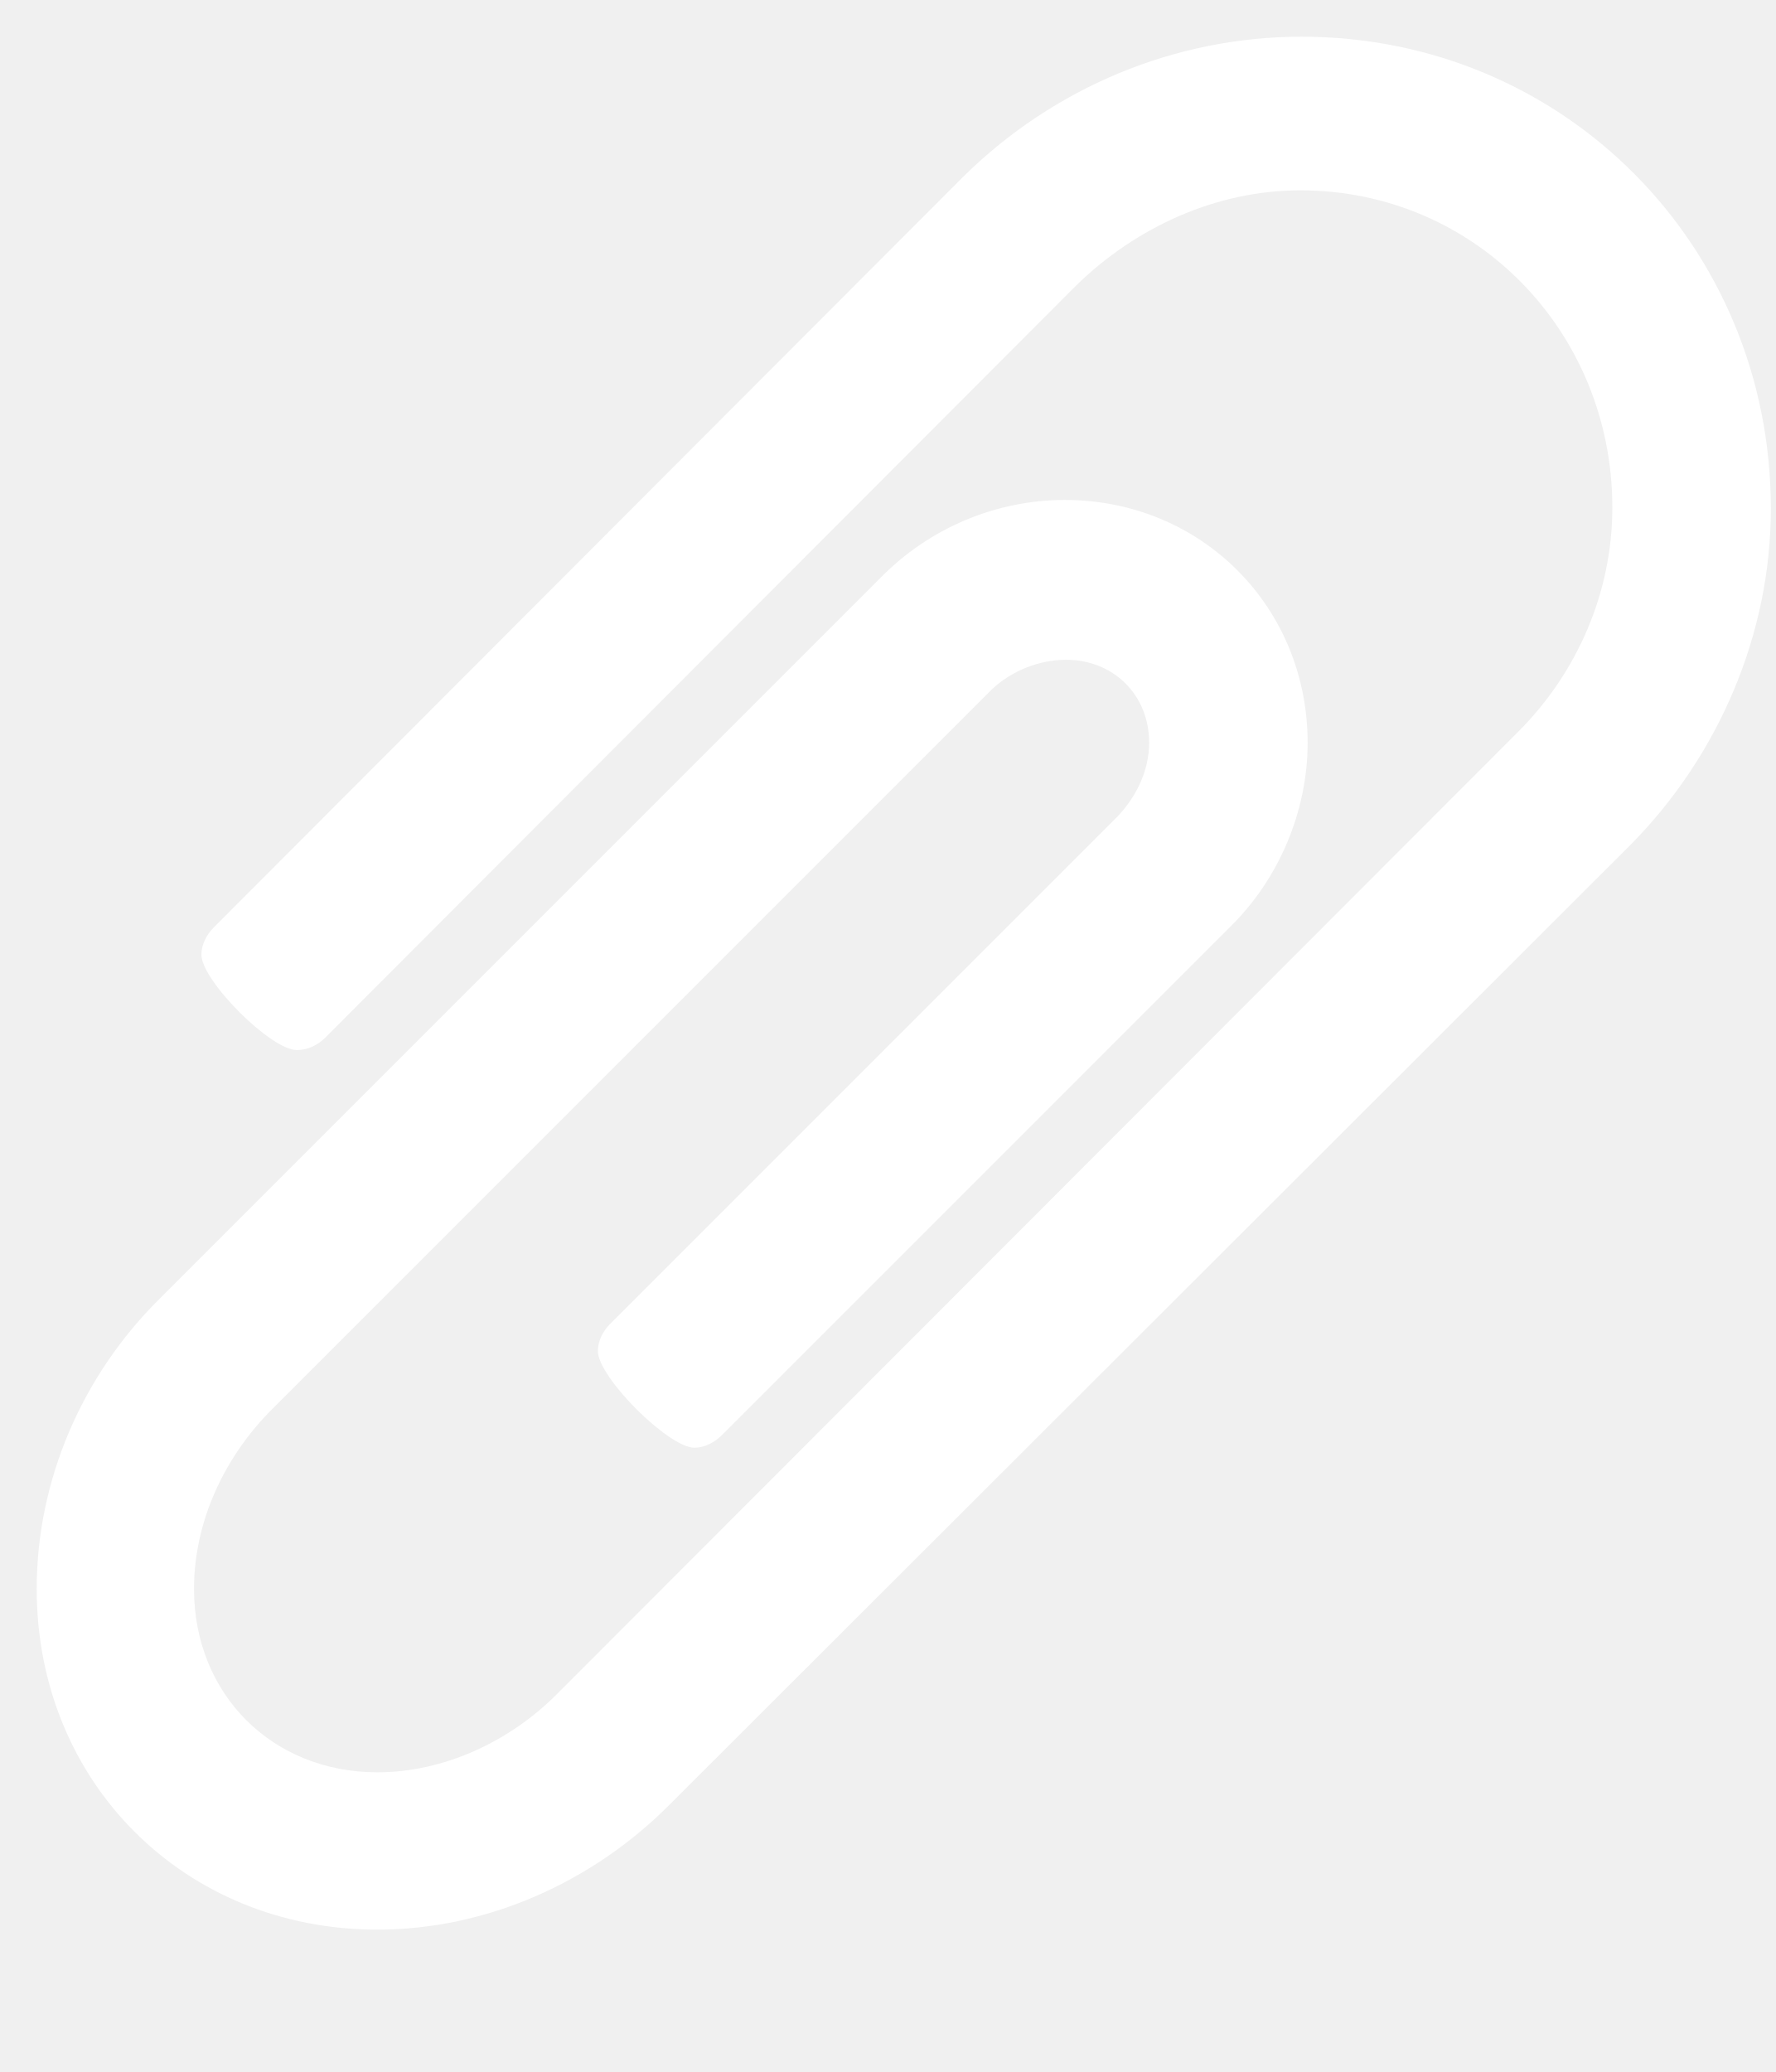
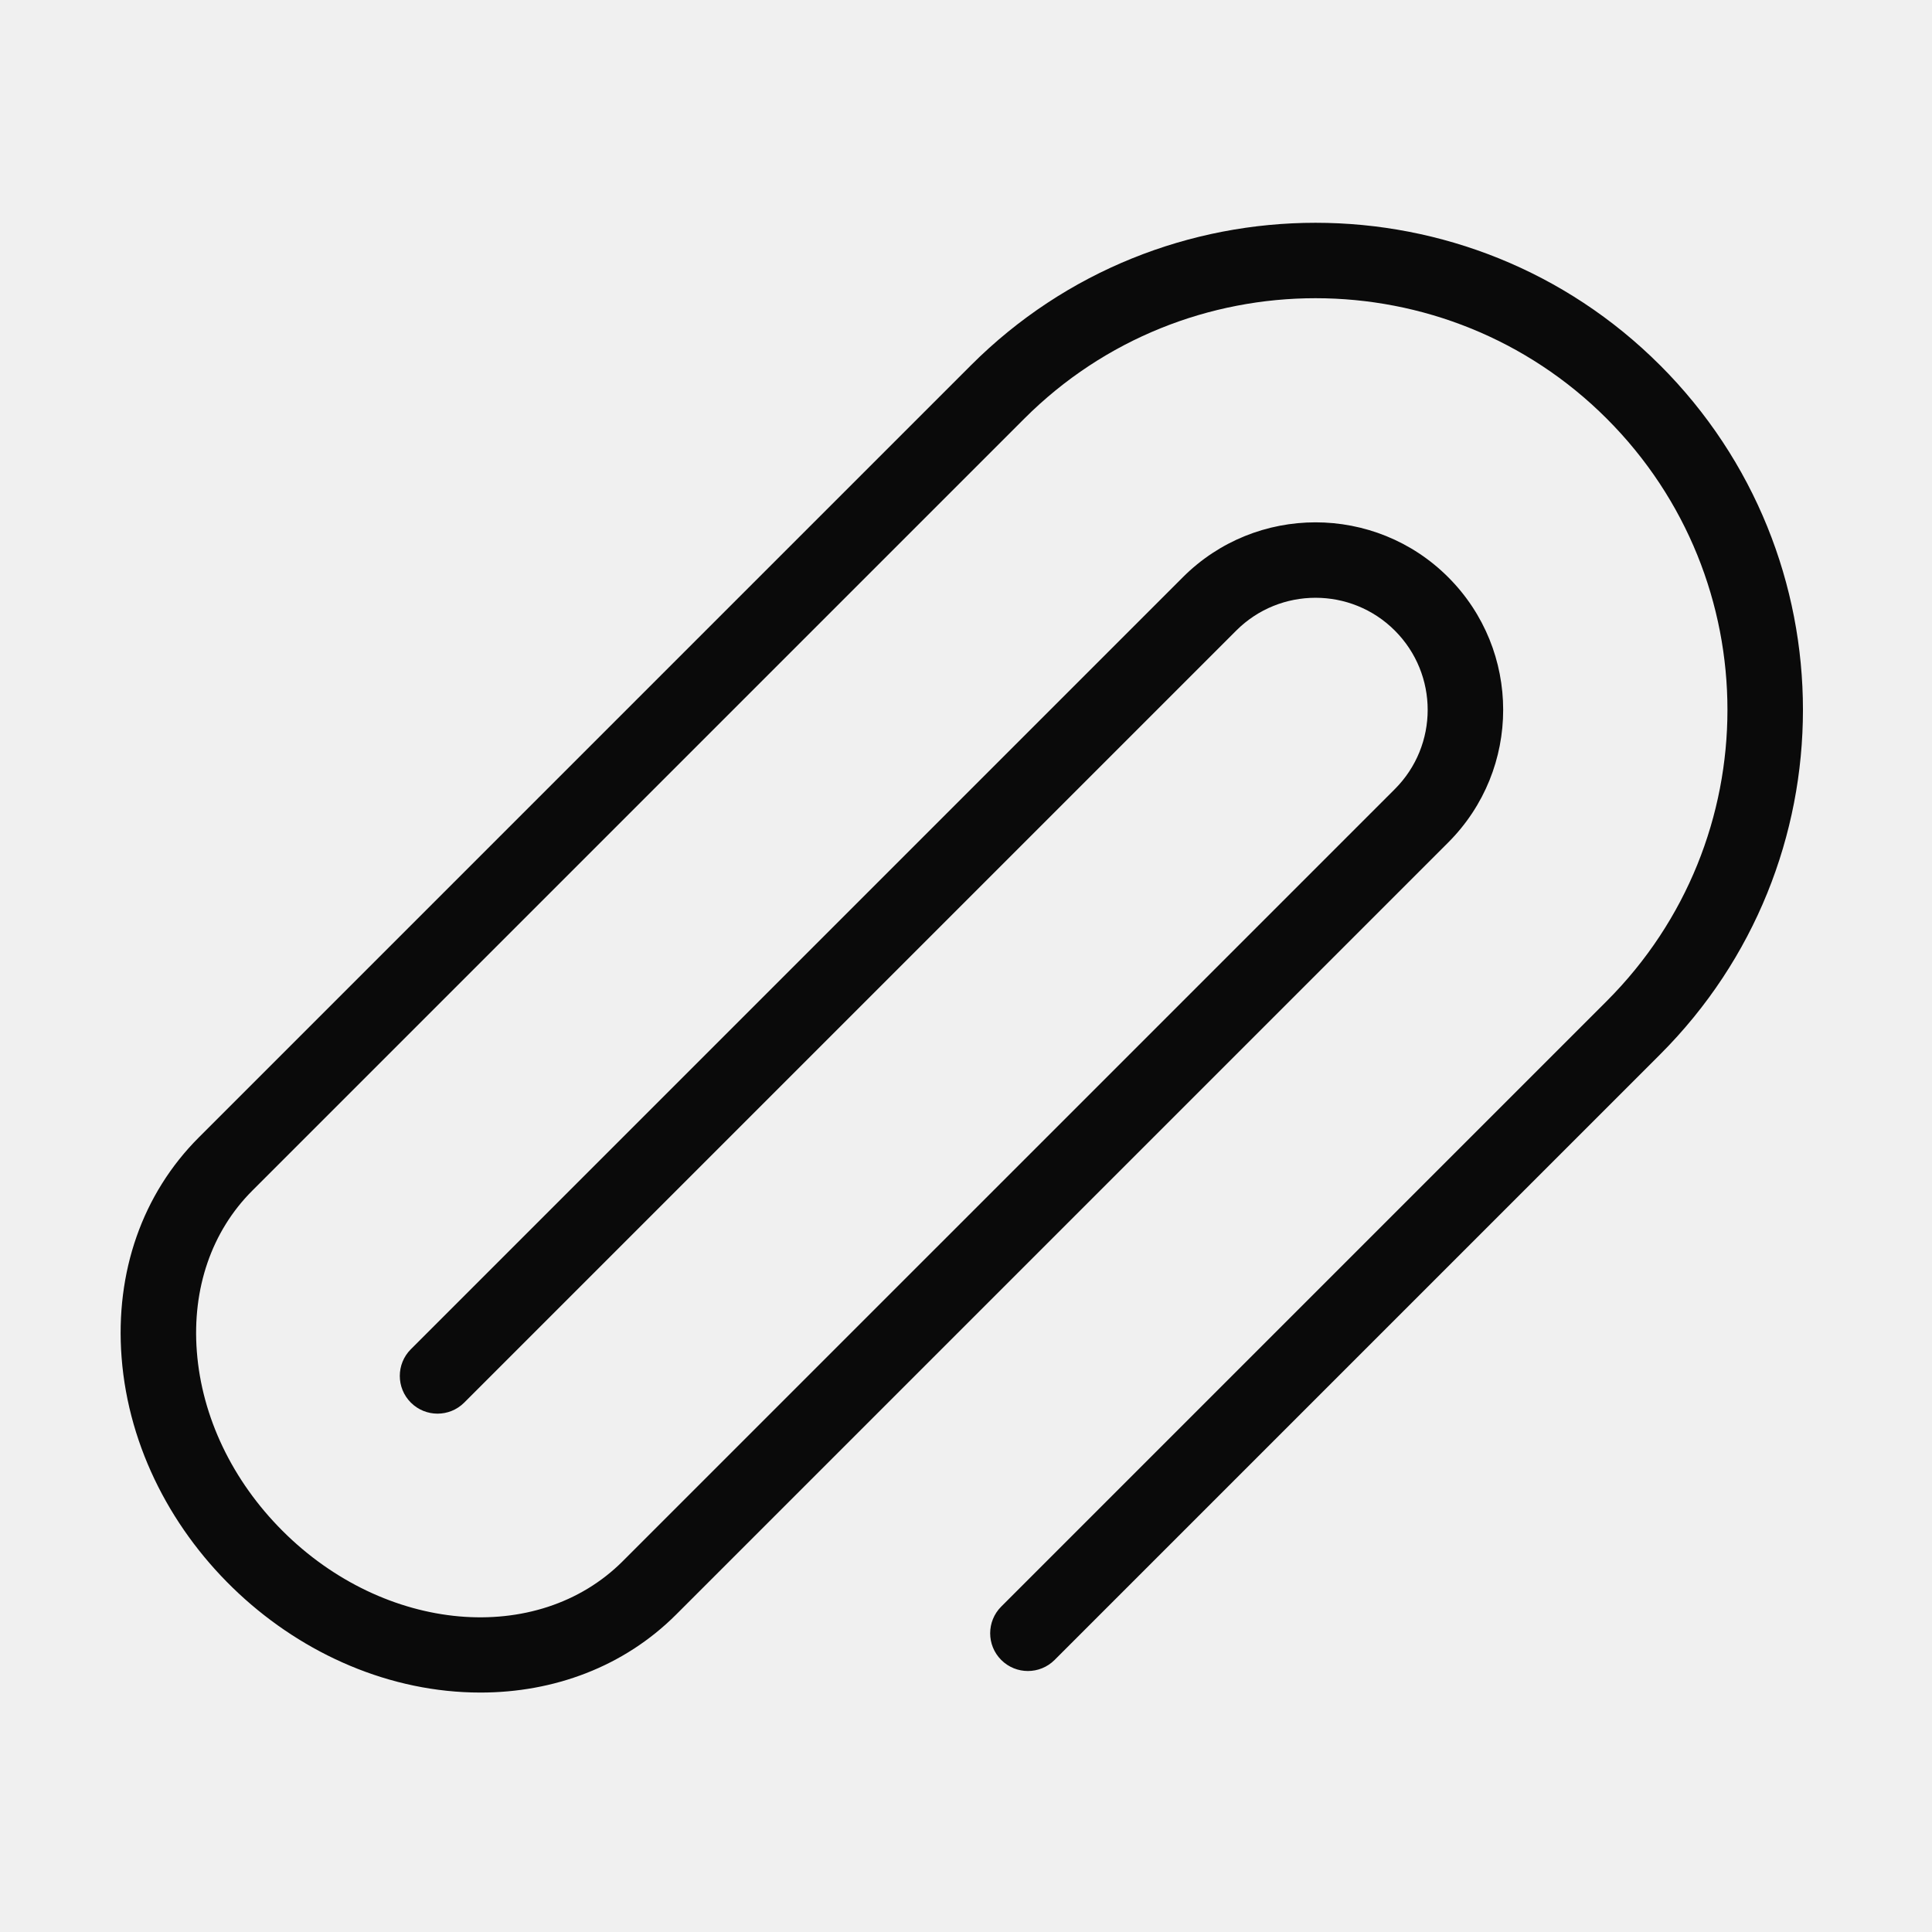
- <svg xmlns="http://www.w3.org/2000/svg" width="12" height="14" viewBox="0 0 12 14" fill="none">
-   <path d="M0.248 10.736C0.248 9.999 0.557 9.288 1.085 8.769L5.948 3.906C6.275 3.571 6.727 3.378 7.195 3.378C8.116 3.378 8.836 4.098 8.836 5.019C8.836 5.479 8.643 5.94 8.309 6.266L4.877 9.698C4.826 9.748 4.759 9.782 4.693 9.782C4.517 9.782 4.04 9.305 4.04 9.129C4.04 9.062 4.073 8.995 4.123 8.945L7.555 5.513C7.681 5.379 7.765 5.203 7.765 5.019C7.765 4.693 7.522 4.458 7.204 4.458C7.02 4.458 6.835 4.533 6.701 4.659L1.838 9.522C1.52 9.84 1.311 10.276 1.311 10.736C1.311 11.447 1.838 11.975 2.55 11.975C3.002 11.975 3.445 11.766 3.763 11.447L10.259 4.944C10.661 4.542 10.895 3.998 10.895 3.429C10.895 2.248 9.974 1.286 8.786 1.286C8.217 1.286 7.672 1.537 7.271 1.93L2.198 7.011C2.148 7.061 2.081 7.095 2.006 7.095C1.83 7.095 1.361 6.626 1.361 6.45C1.361 6.383 1.395 6.316 1.445 6.266L6.509 1.194C7.12 0.591 7.94 0.248 8.794 0.248C10.569 0.248 11.966 1.662 11.966 3.437C11.966 4.282 11.615 5.103 11.021 5.705L4.517 12.201C3.998 12.72 3.286 13.038 2.55 13.038C1.244 13.038 0.248 12.042 0.248 10.736Z" fill="white" />
+ <svg xmlns="http://www.w3.org/2000/svg" x="0px" y="0px" width="64" height="64" viewBox="0 0 172 172" style=" fill:#000000;">
+   <g fill="none" fill-rule="nonzero" stroke="none" stroke-width="1" stroke-linecap="butt" stroke-linejoin="miter" stroke-miterlimit="10" stroke-dasharray="" stroke-dashoffset="0" font-family="none" font-weight="none" font-size="none" text-anchor="none" style="mix-blend-mode: normal">
+     <path d="M0,172v-172h172v172z" fill="none" />
+     <g fill="#0a0a0a">
+       <path d="M147.794,32.52c-16.915,-16.915 -44.438,-16.915 -61.354,0c-3.019,3.019 -65.715,65.715 -68.732,68.732c-5.025,5.024 -7.469,11.983 -6.883,19.595c1.25,16.252 15.905,29.837 31.946,29.836c6.521,-0 12.762,-2.285 17.421,-6.942c0.621,-0.621 68.323,-68.323 68.736,-68.736c6.526,-6.526 6.528,-17.09 0,-23.619c-6.511,-6.511 -17.106,-6.512 -23.619,0l-68.732,68.732c-1.312,1.312 -1.312,3.439 0,4.751c1.312,1.312 3.439,1.312 4.751,0l68.732,-68.732c3.892,-3.892 10.225,-3.892 14.116,0c3.901,3.901 3.901,10.216 0,14.116c-1.408,1.409 -69.081,69.081 -68.733,68.733c-7.608,7.606 -21.195,6.397 -30.288,-2.696c-4.473,-4.473 -7.183,-10.141 -7.631,-15.96c-0.433,-5.625 1.32,-10.714 4.935,-14.328c3.019,-3.019 65.715,-65.715 68.732,-68.732c14.296,-14.295 37.557,-14.295 51.852,0c14.33,14.33 14.329,37.523 0,51.852l-53.907,53.908c-1.312,1.312 -1.312,3.439 0,4.751c1.312,1.312 3.438,1.312 4.751,0l53.908,-53.908c16.954,-16.955 16.956,-44.397 -0,-61.354z" />
+     </g>
+   </g>
</svg>
